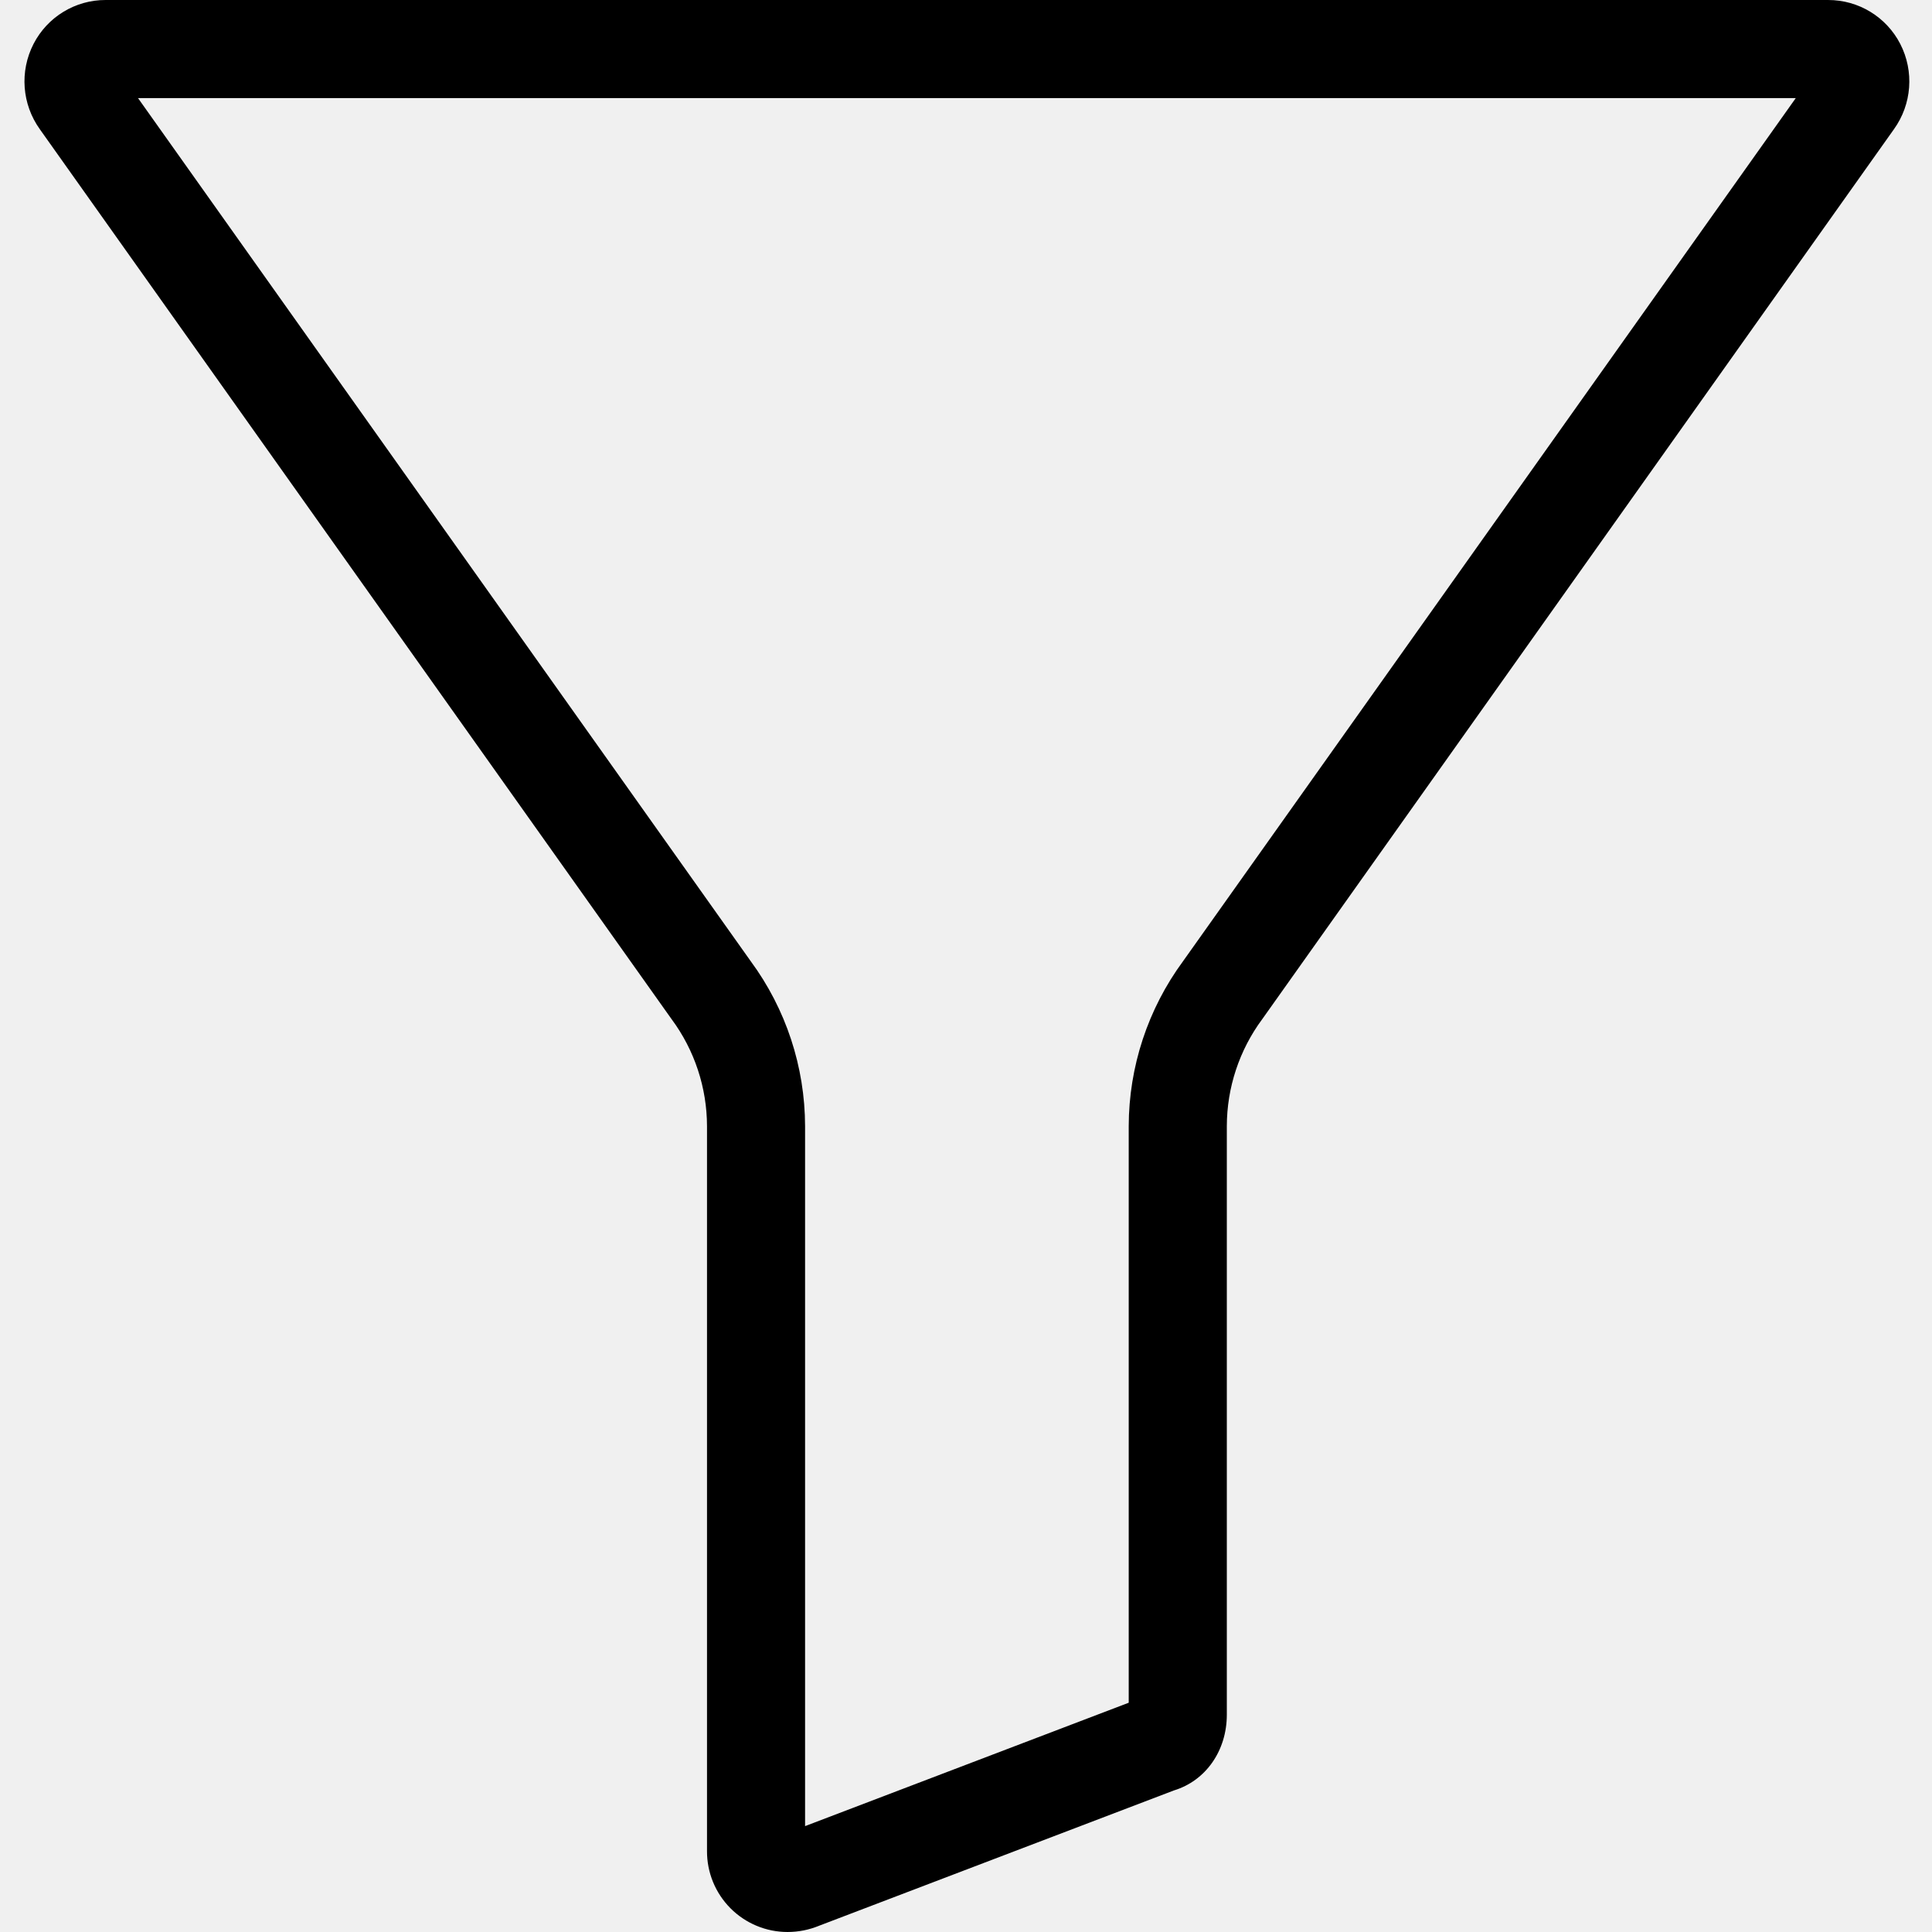
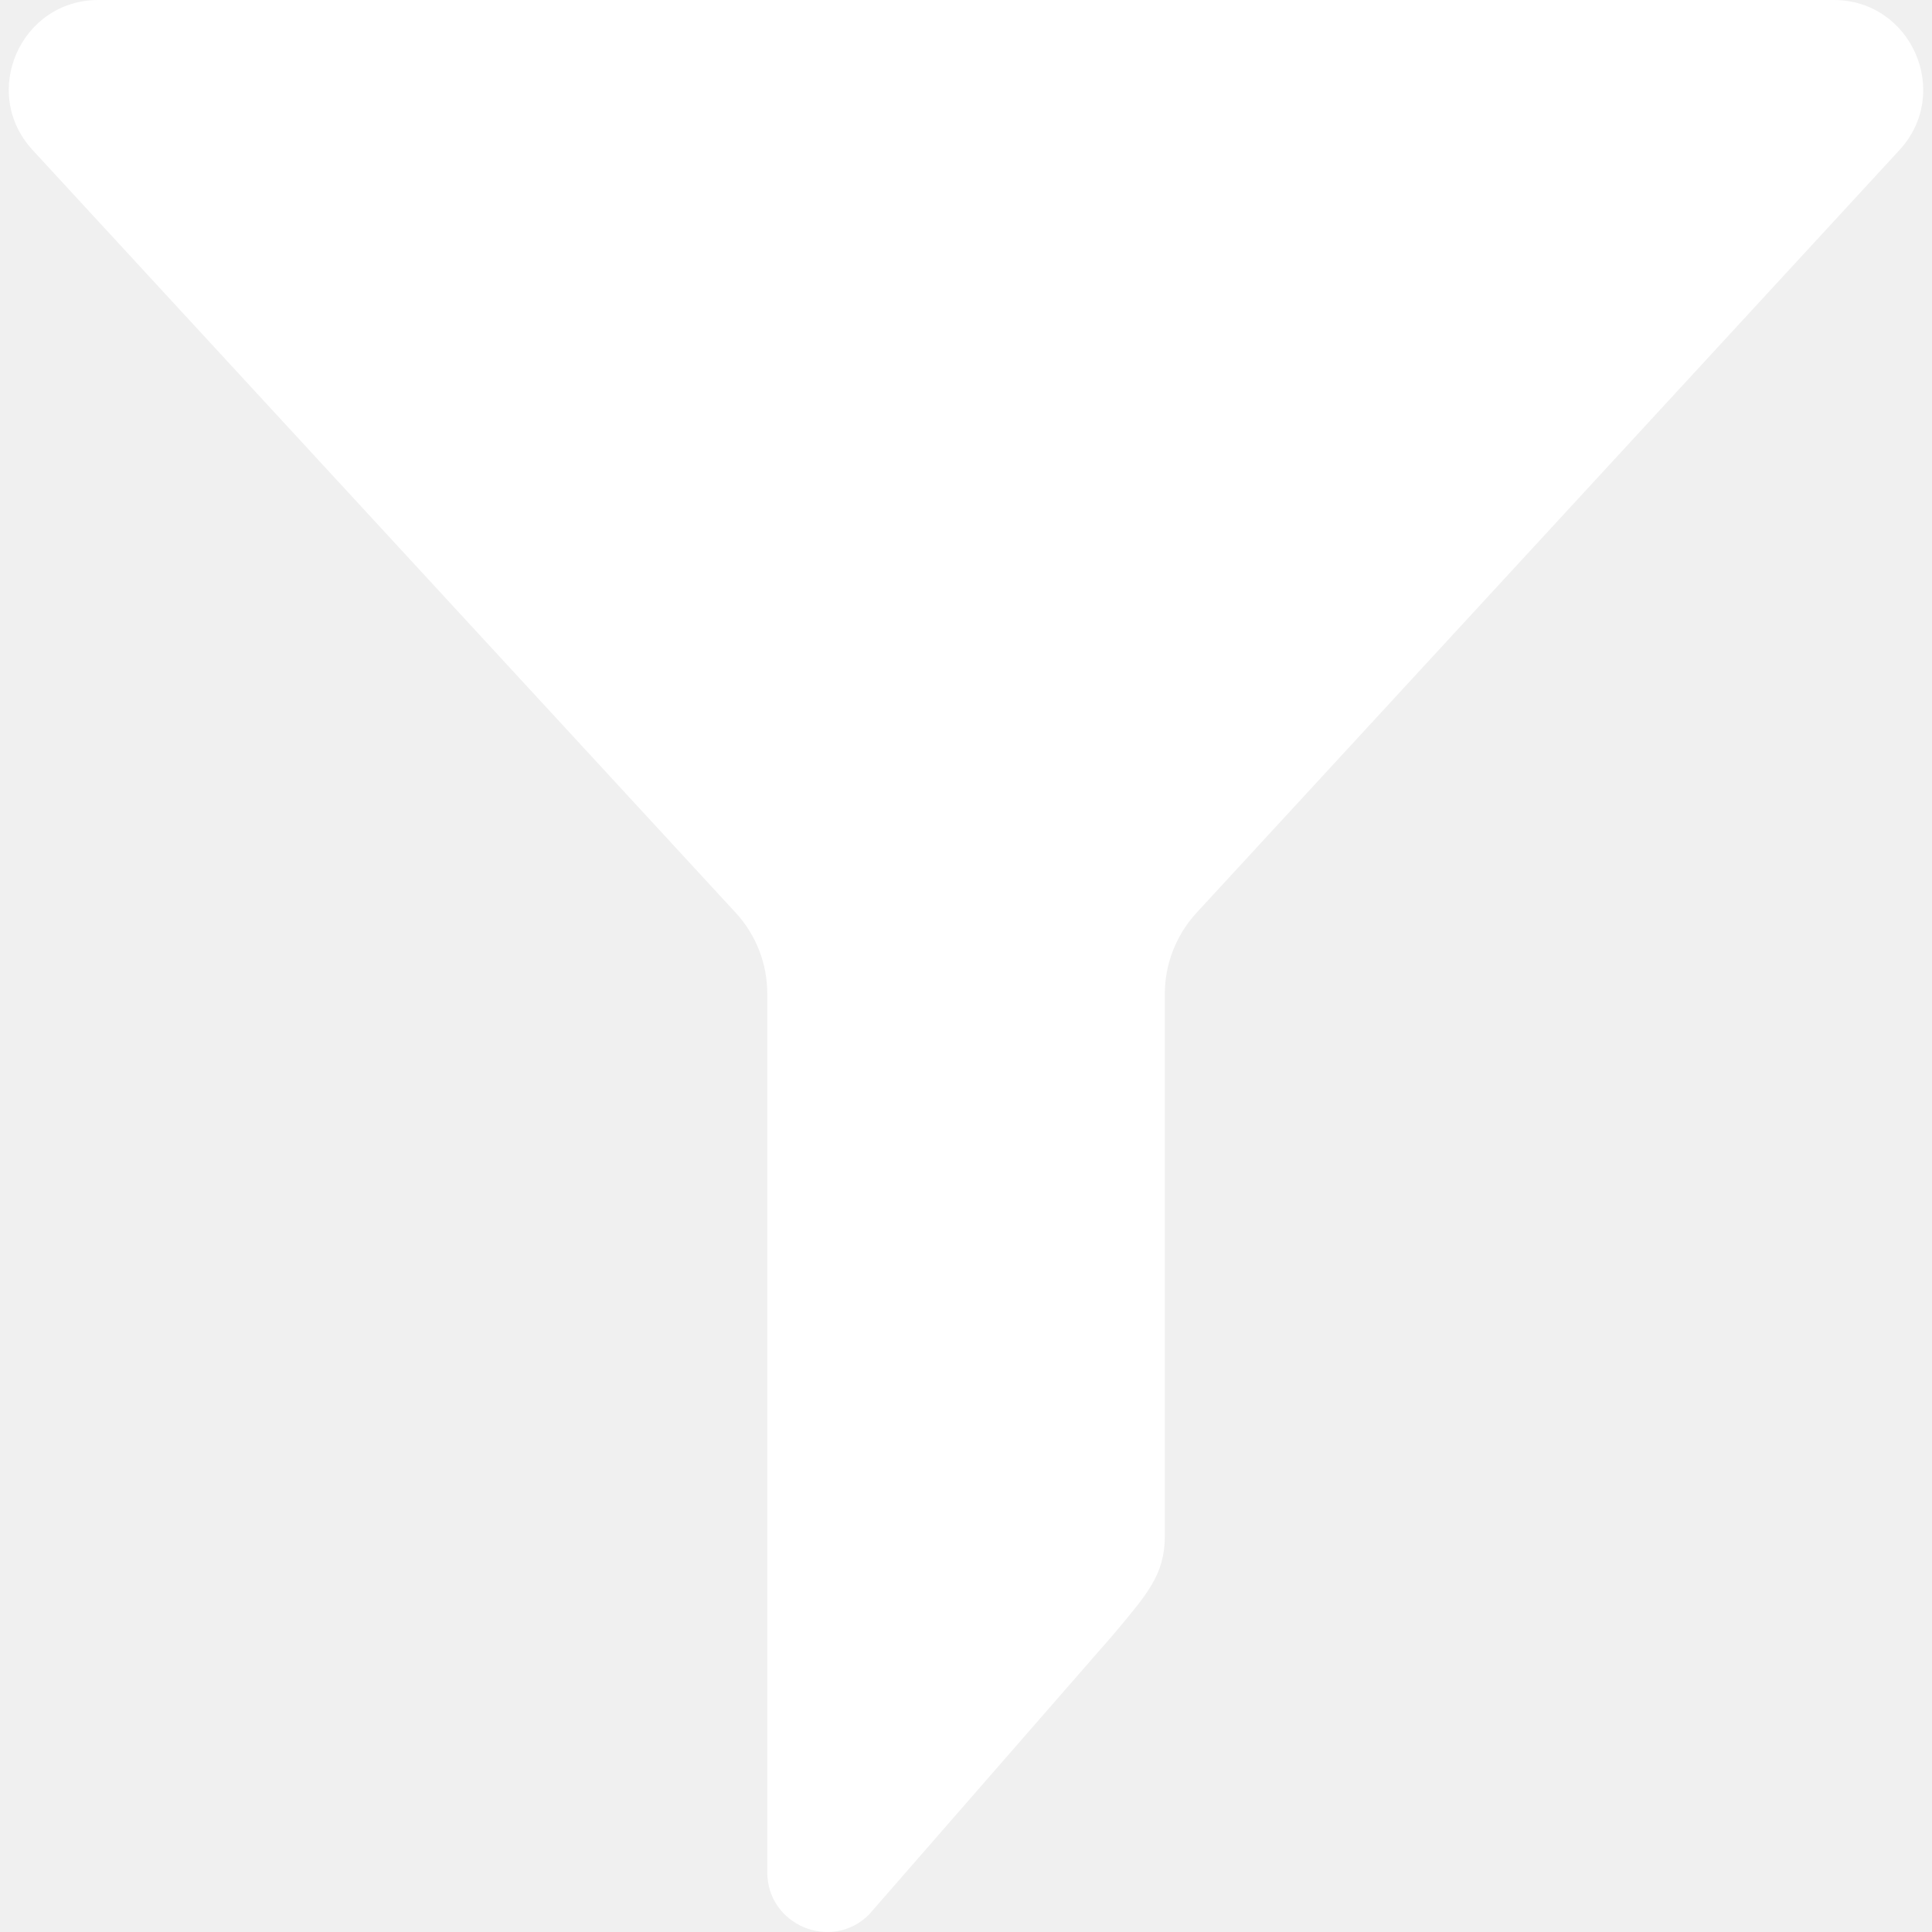
- <svg xmlns="http://www.w3.org/2000/svg" height="393pt" viewBox="-4 0 393 393.99" width="393pt">
-   <path d="m368.312 0h-351.262c-6.195-.012-11.875 3.449-14.707 8.961-2.871 5.586-2.367 12.312 1.301 17.414l128.688 181.281c.043.062.09.121.133.184 4.676 6.312 7.203 13.957 7.219 21.816v147.797c-.027 4.379 1.691 8.582 4.777 11.688 3.086 3.105 7.281 4.848 11.656 4.848 2.227 0 4.426-.445 6.48-1.297l72.312-27.574c6.48-1.977 10.781-8.09 10.781-15.453v-120.008c.012-7.855 2.543-15.504 7.215-21.816.043-.062.09-.121.133-.184l128.684-181.289c3.668-5.098 4.172-11.82 1.301-17.406-2.832-5.512-8.512-8.973-14.711-8.961zm-131.531 195.992c-7.188 9.754-11.074 21.547-11.098 33.664v117.578l-66 25.164v-142.742c-.023-12.117-3.91-23.91-11.102-33.664l-124.934-175.992h338.07zm0 0" />
+ <svg xmlns="http://www.w3.org/2000/svg" version="1.1" width="512" height="512" x="0" y="0" viewBox="0 0 971.986 971.986" style="enable-background:new 0 0 512 512" xml:space="preserve" class="">
+   <g>
+     <g>
+       <path d="M370.216,459.3c10.2,11.1,15.8,25.6,15.8,40.6v442c0,26.601,32.1,40.101,51.1,21.4l123.3-141.3   c16.5-19.8,25.6-29.601,25.6-49.2V500c0-15,5.7-29.5,15.8-40.601L955.615,75.5c26.5-28.8,6.101-75.5-33.1-75.5h-873   c-39.2,0-59.7,46.6-33.1,75.5L370.216,459.3z" fill="#ffffff" data-original="#000000" style="" class="" />
+     </g>
+     <g>
+ </g>
+     <g>
+ </g>
+     <g>
+ </g>
+     <g>
+ </g>
+     <g>
+ </g>
+     <g>
+ </g>
+     <g>
+ </g>
+     <g>
+ </g>
+     <g>
+ </g>
+     <g>
+ </g>
+     <g>
+ </g>
+     <g>
+ </g>
+     <g>
+ </g>
+     <g>
+ </g>
+     <g>
+ </g>
+   </g>
</svg>
